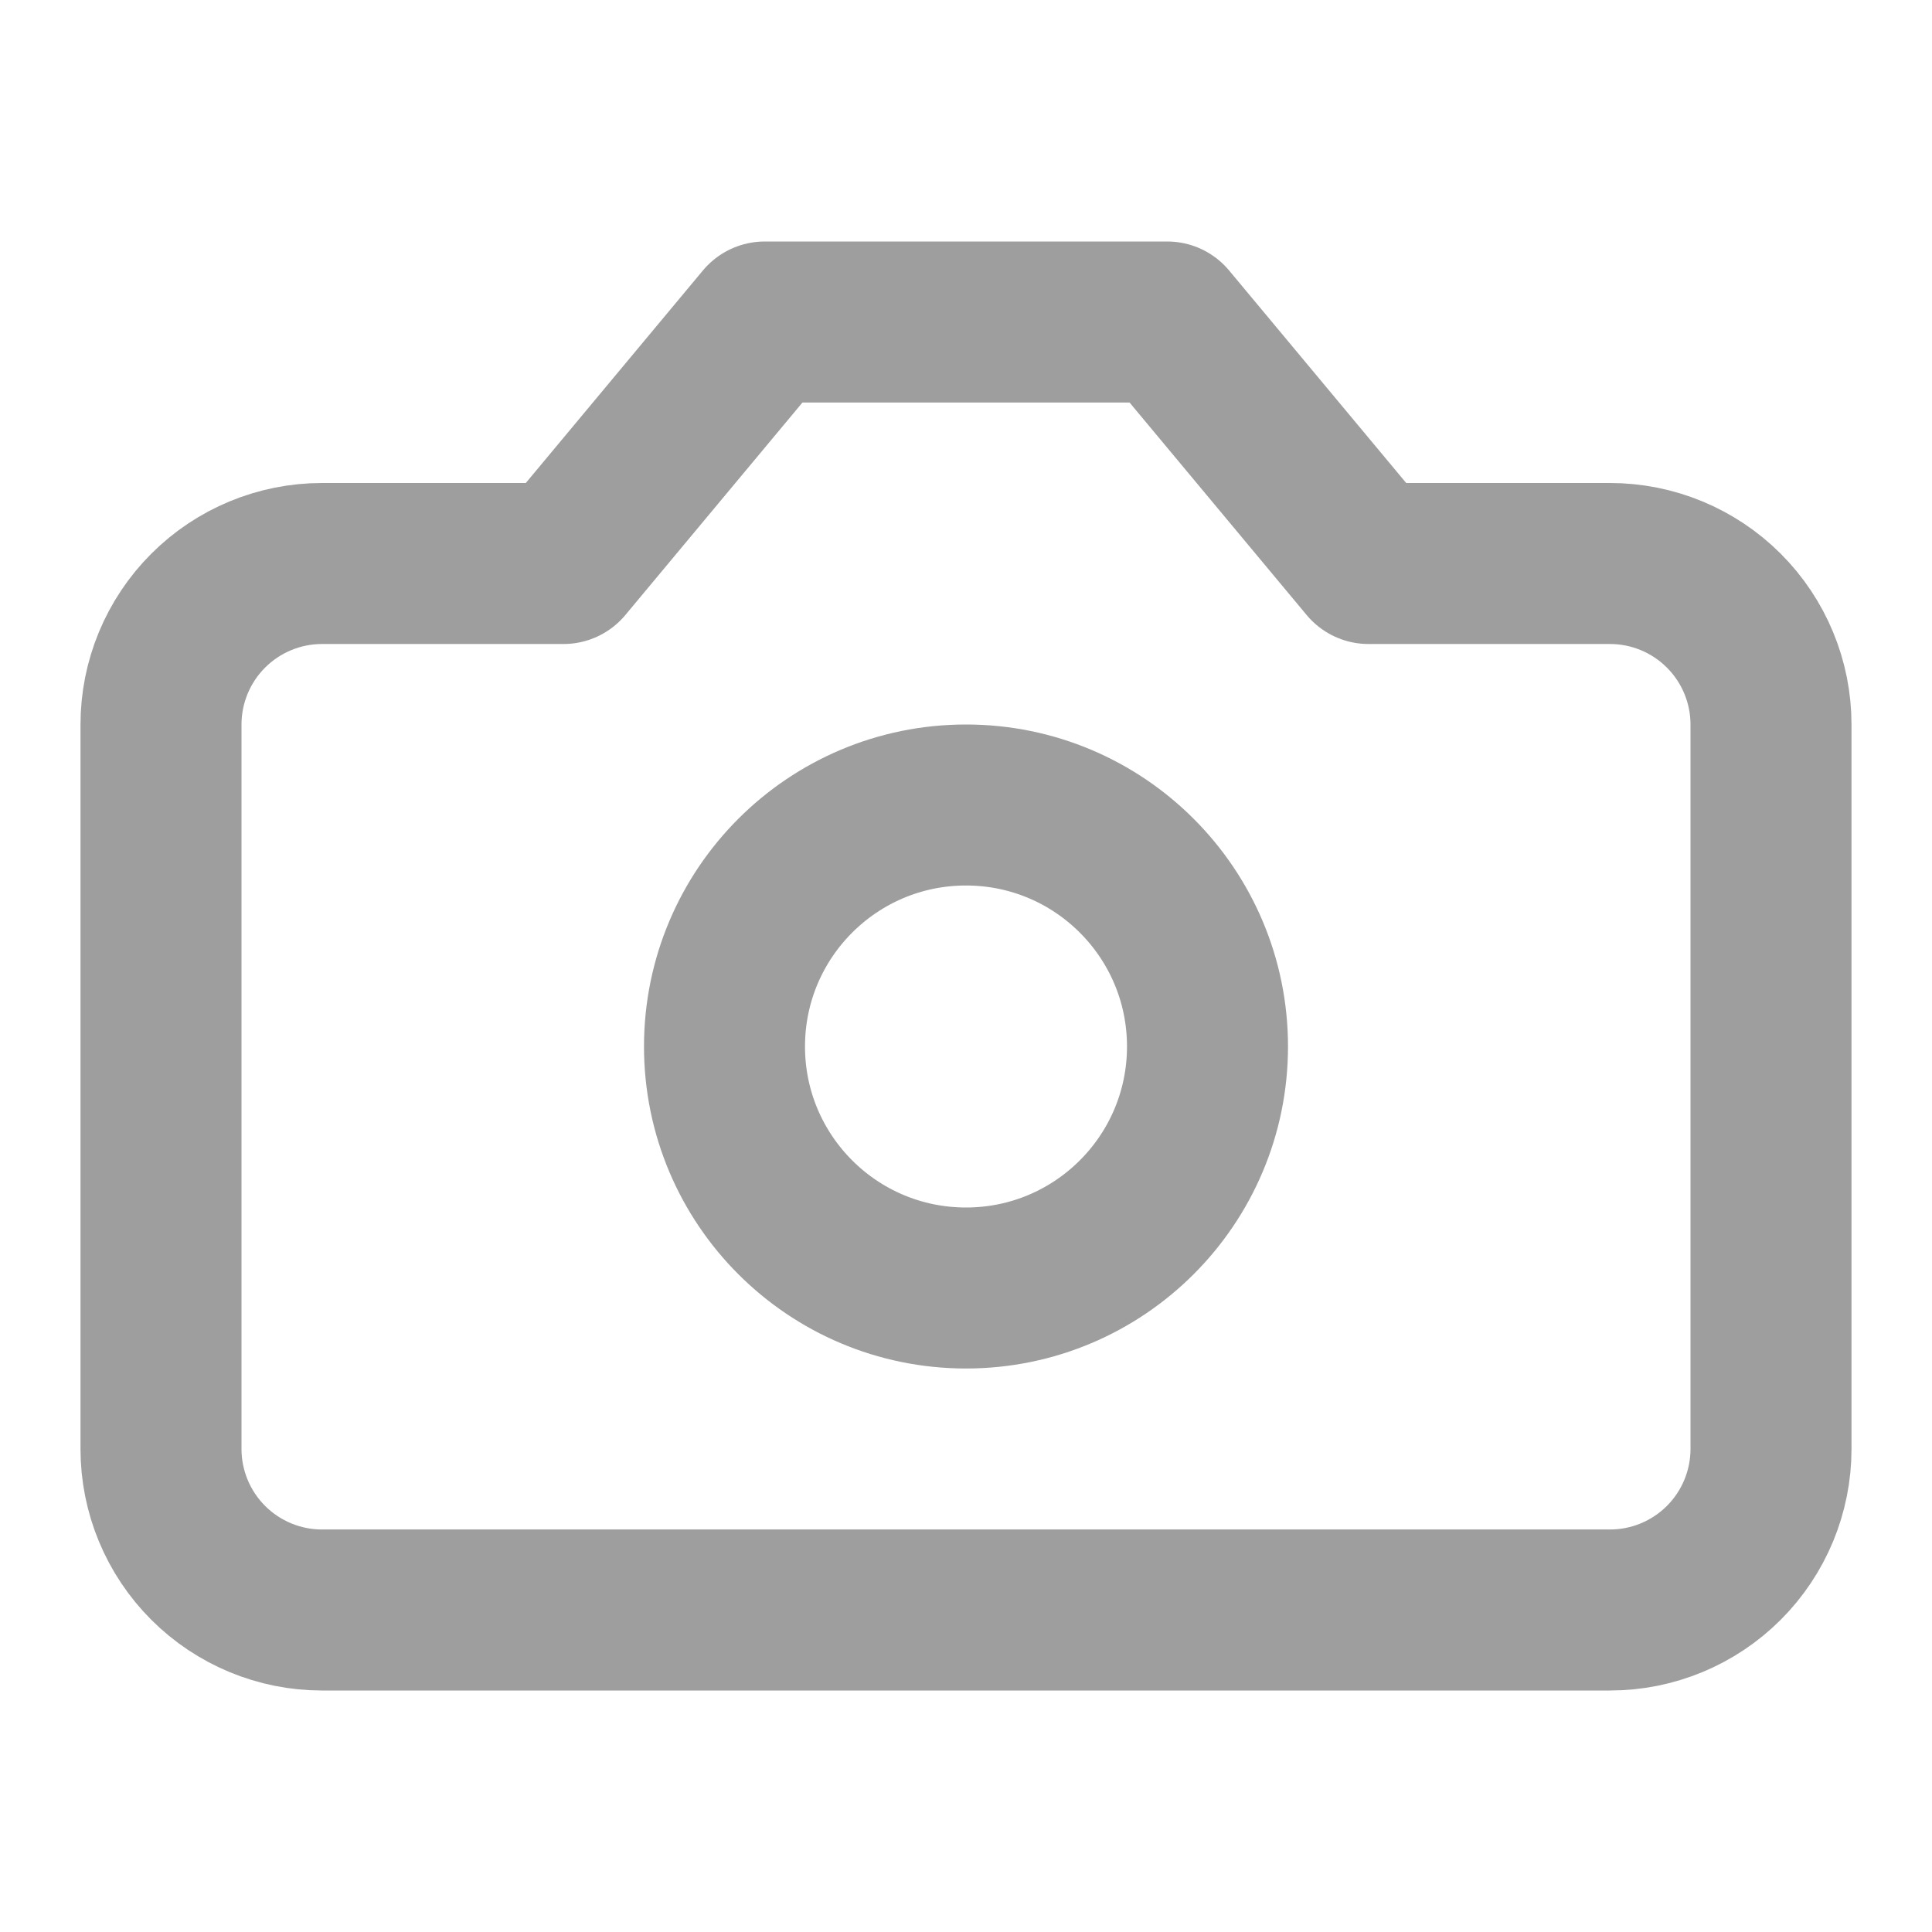
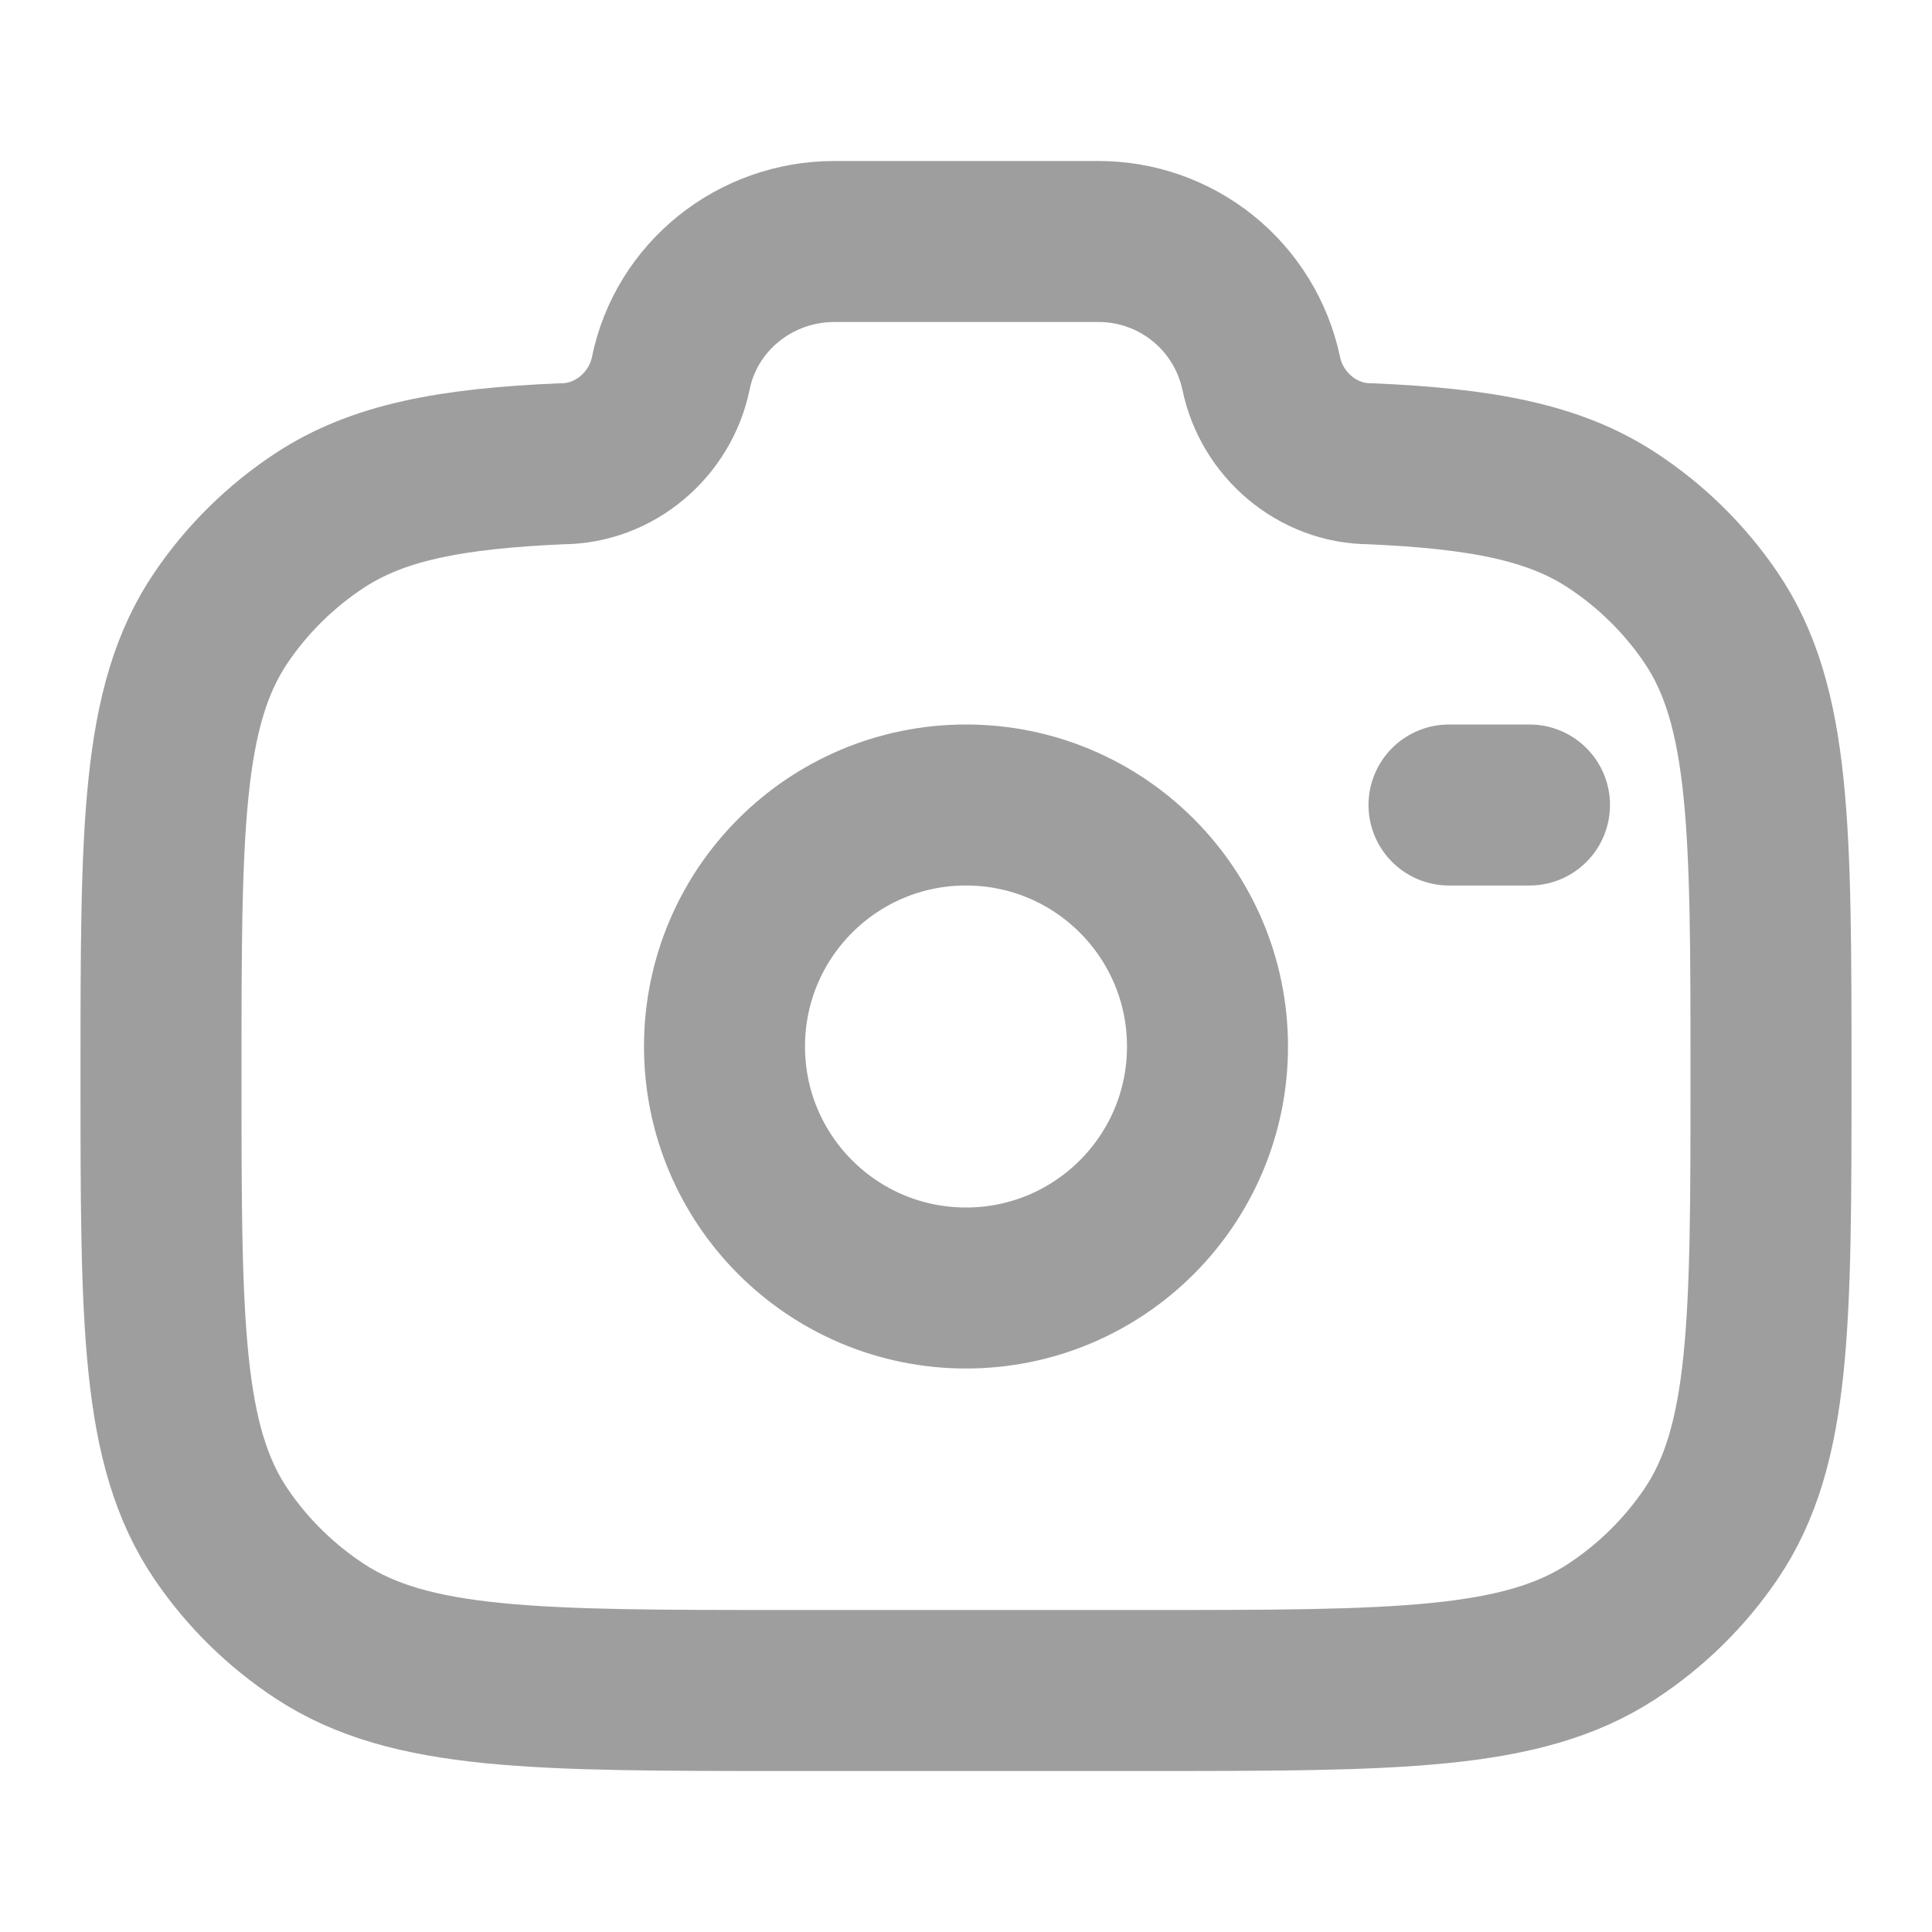
<svg xmlns="http://www.w3.org/2000/svg" width="24" height="24" viewBox="0 0 24 24" fill="none">
-   <path d="M14.5 4H9.5L7 7H4C3.47 7 2.961 7.211 2.586 7.586C2.211 7.961 2 8.47 2 9V18C2 18.53 2.211 19.039 2.586 19.414C2.961 19.789 3.47 20 4 20H20C20.53 20 21.039 19.789 21.414 19.414C21.789 19.039 22 18.53 22 18V9C22 8.47 21.789 7.961 21.414 7.586C21.039 7.211 20.53 7 20 7H17L14.5 4Z" stroke="#9E9E9E" stroke-width="2" stroke-linecap="round" stroke-linejoin="round" />
-   <path d="M12 16C13.657 16 15 14.657 15 13C15 11.343 13.657 10 12 10C10.343 10 9 11.343 9 13C9 14.657 10.343 16 12 16Z" stroke="#9E9E9E" stroke-width="2" stroke-linecap="round" stroke-linejoin="round" />
+   <path d="M12 16C13.657 16 15 14.657 15 13C15 11.343 13.657 10 12 10C10.343 10 9 11.343 9 13C9 14.657 10.343 16 12 16Z" stroke="#9E9E9E" stroke-width="2" />
+   <path d="M9.778 21H14.222C17.343 21 18.904 21 20.025 20.265C20.509 19.948 20.925 19.539 21.251 19.061C22 17.961 22 16.428 22 13.364C22 10.3 22 8.767 21.251 7.667C20.925 7.189 20.509 6.78 20.025 6.463C19.305 5.99 18.403 5.821 17.022 5.761C16.363 5.761 15.796 5.271 15.667 4.636C15.568 4.171 15.312 3.754 14.942 3.456C14.571 3.158 14.11 2.997 13.634 3H10.366C9.378 3 8.527 3.685 8.333 4.636C8.204 5.271 7.637 5.761 6.978 5.761C5.598 5.821 4.696 5.991 3.975 6.463C3.492 6.78 3.075 7.189 2.75 7.667C2 8.767 2 10.299 2 13.364C2 16.429 2 17.96 2.749 19.061C3.073 19.537 3.489 19.946 3.975 20.265C5.096 21 6.657 21 9.778 21Z" stroke="#9E9E9E" stroke-width="2" />
+   <path d="M19 10H18" stroke="#9E9E9E" stroke-width="2" stroke-linecap="round" />
</svg>
